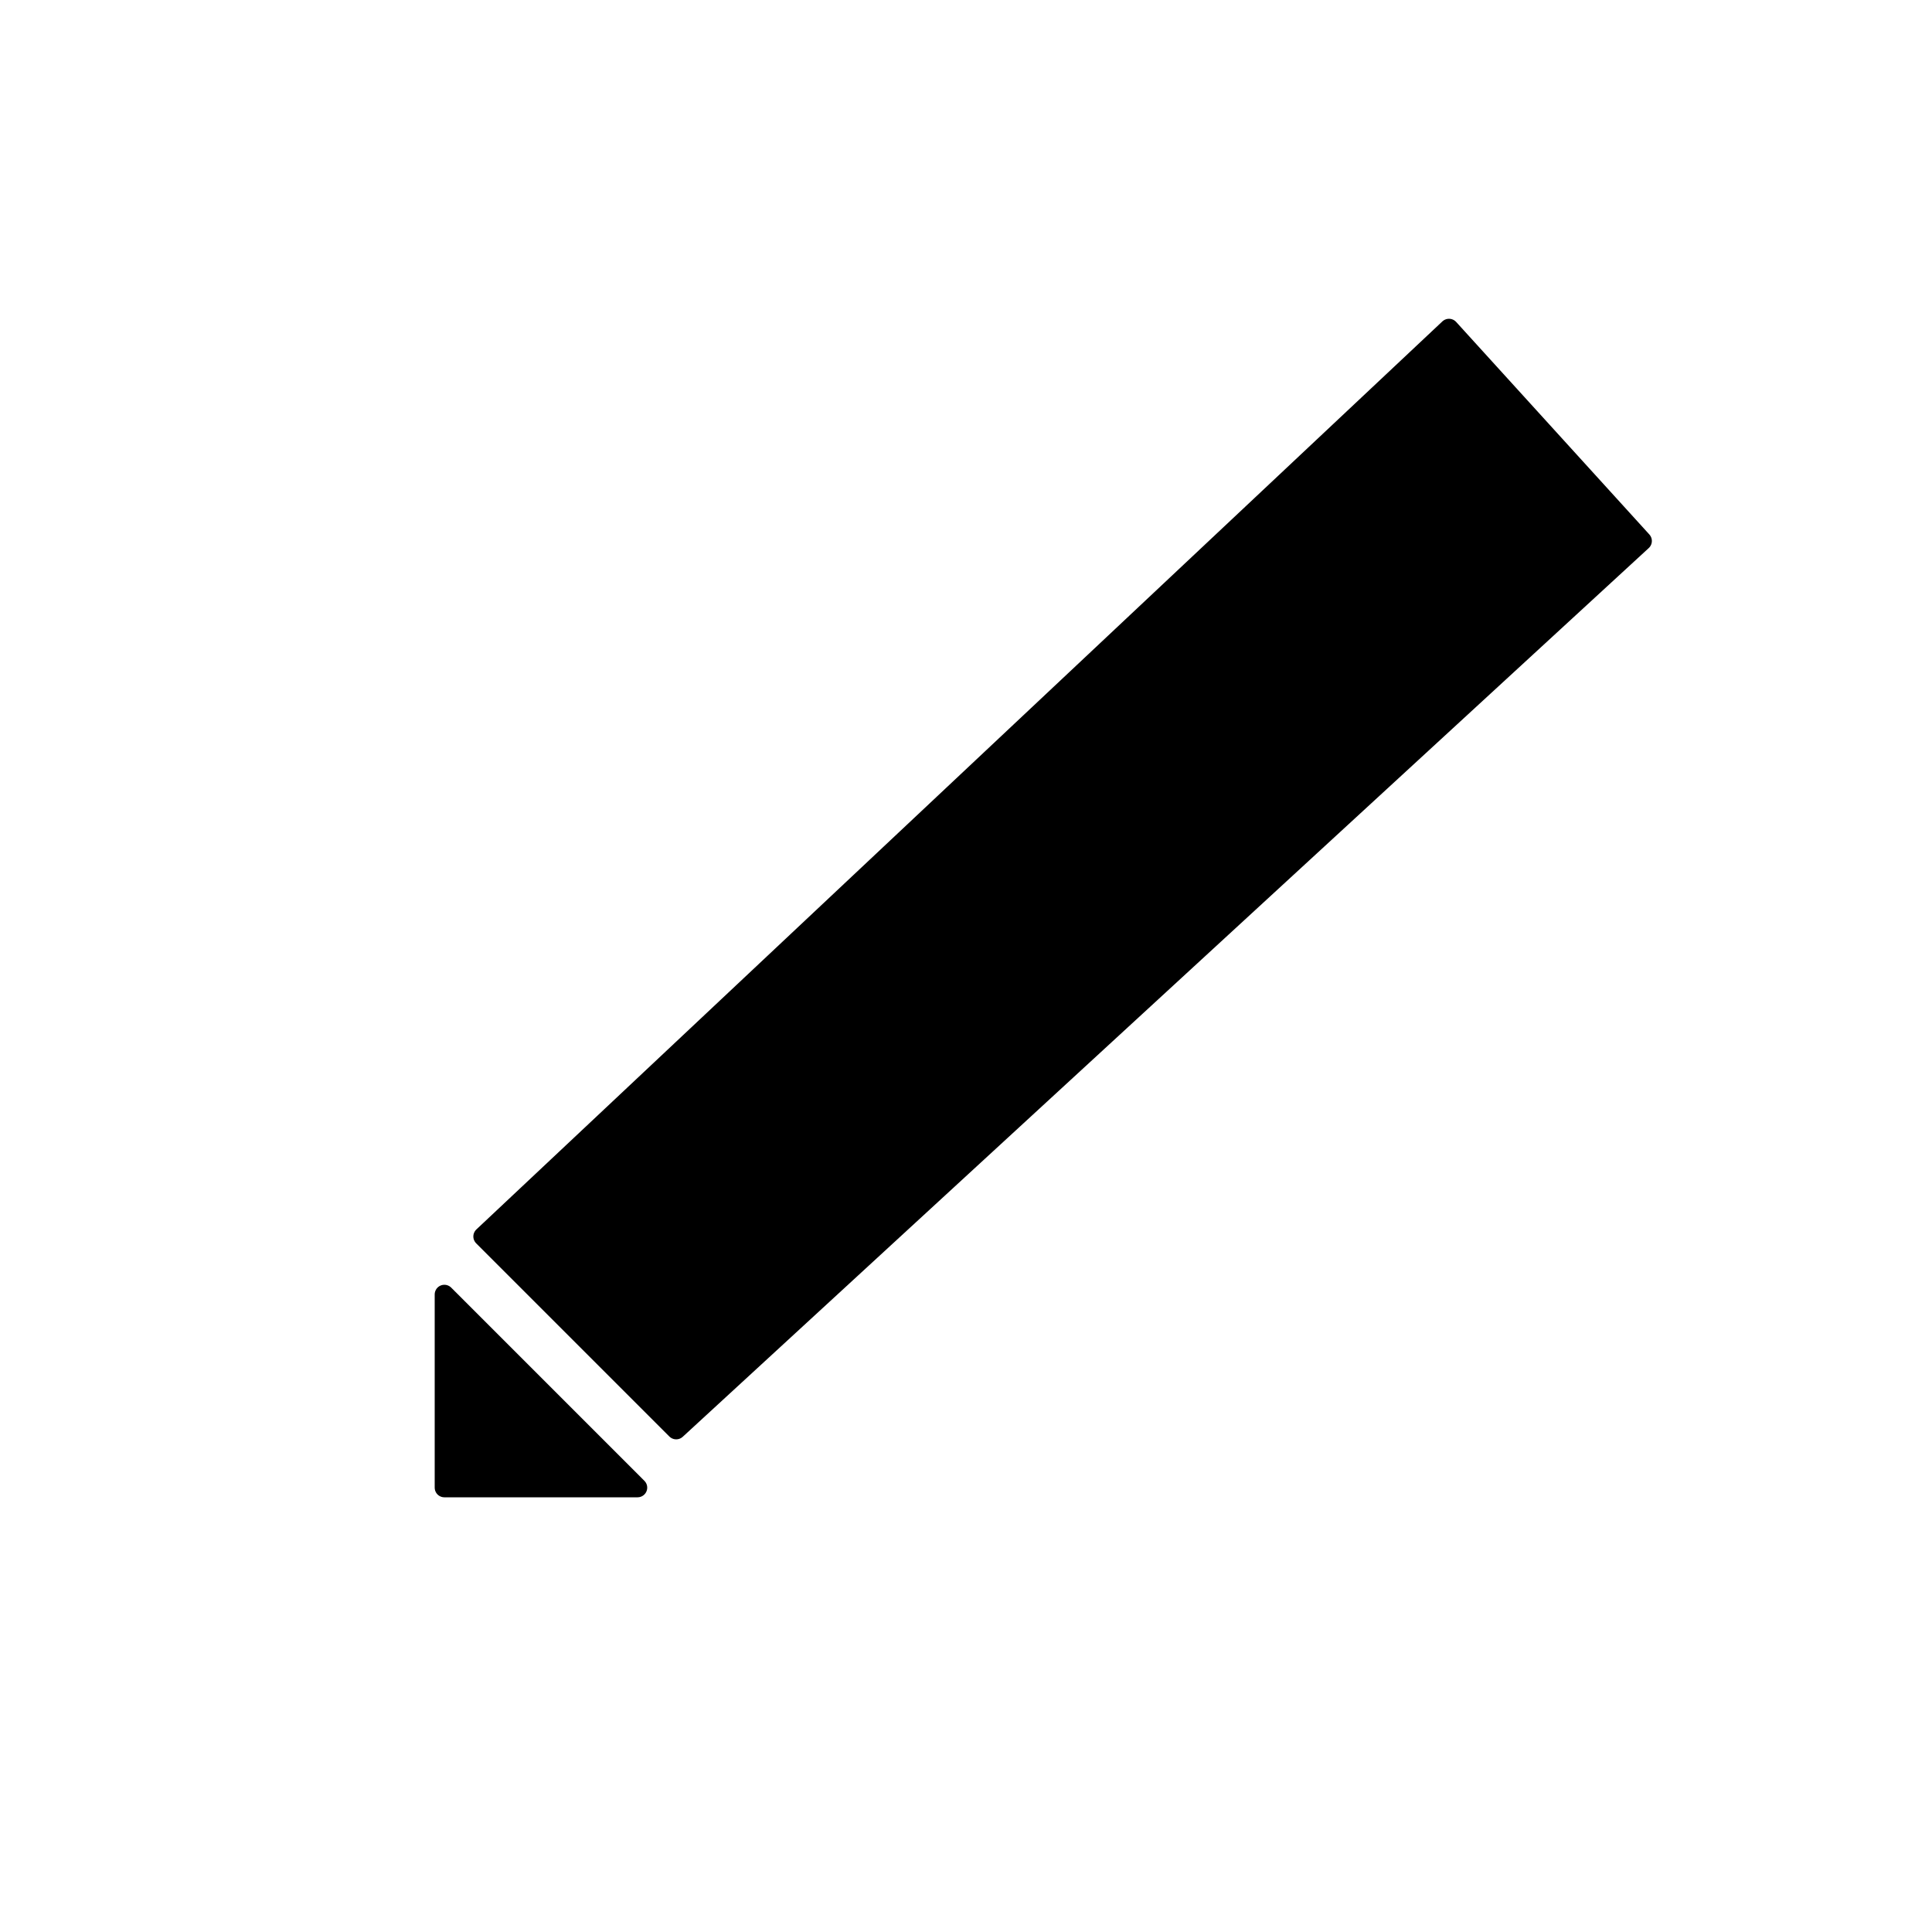
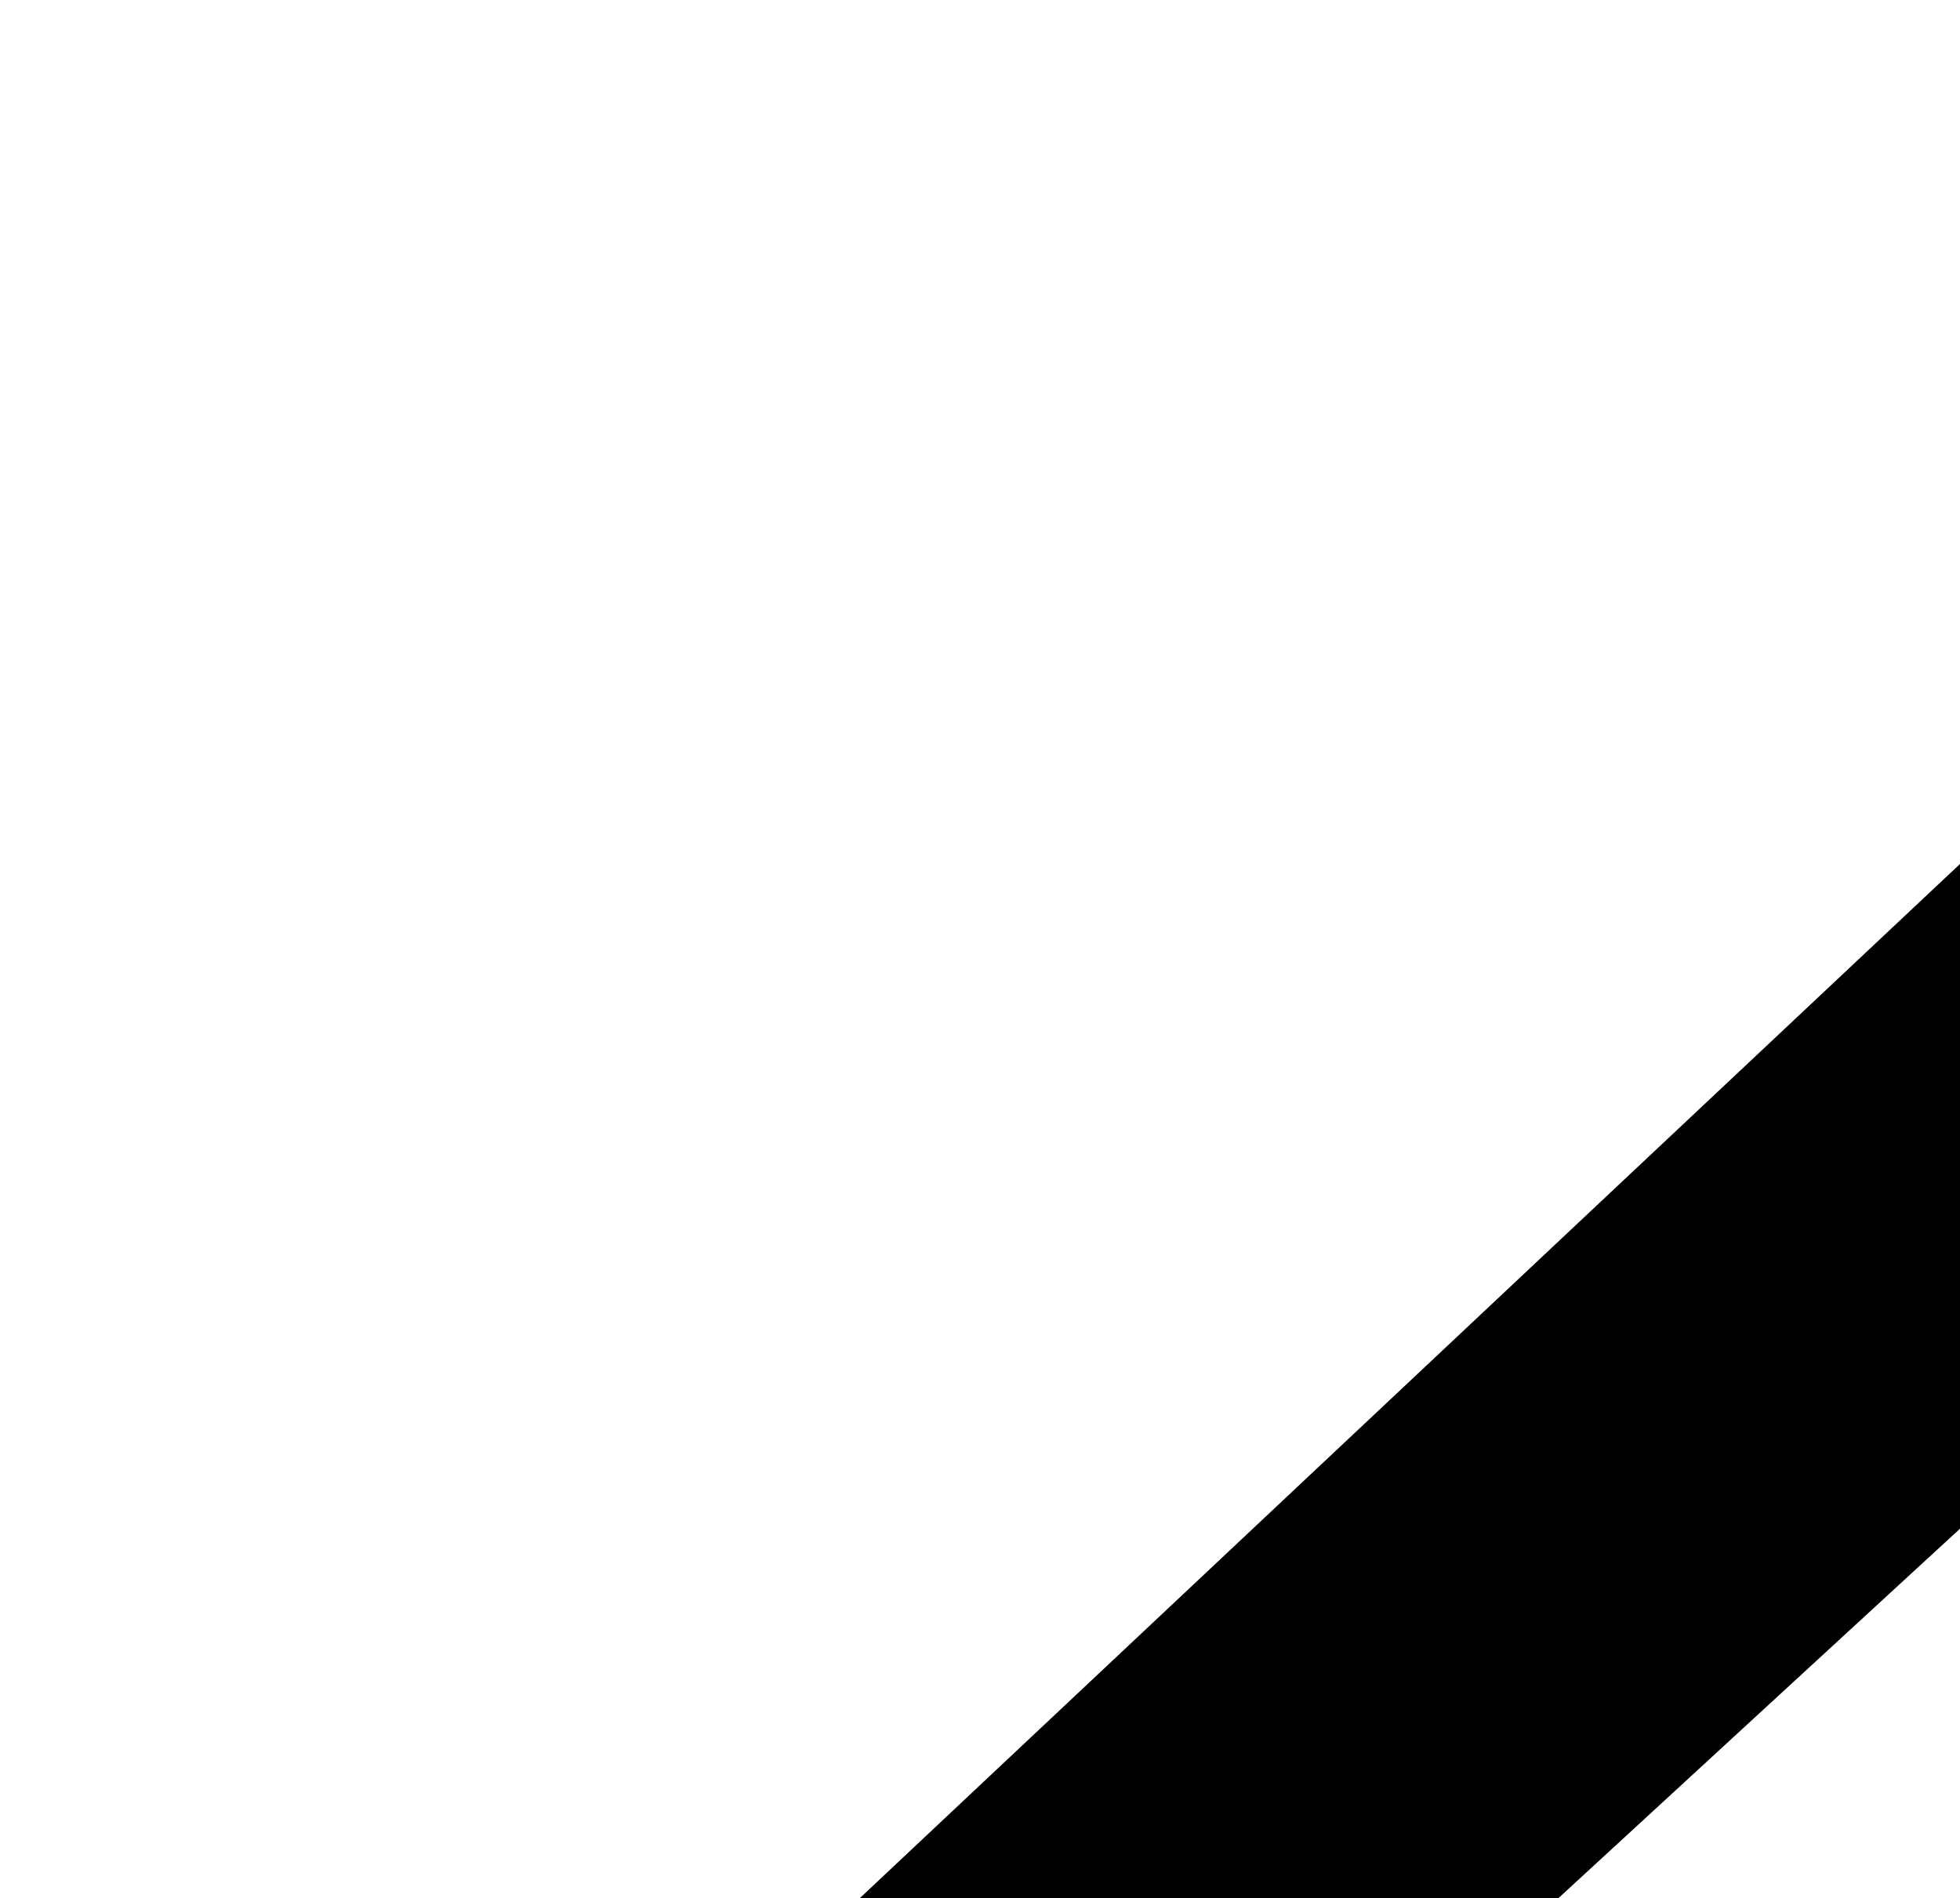
- <svg xmlns="http://www.w3.org/2000/svg" width="100" height="100">
+ <svg xmlns="http://www.w3.org/2000/svg" width="{dim}" height="{dim}">
  <defs>
    <style>
- 
        g {
            stroke-linecap: round;
            stroke-linejoin: round;
- 		}
- 
+ 		    }
	</style>
  </defs>
-   <g>
+   <g transform="scale({scale})">
    <path d="M23,77 L23,67 L33,77 L23,77" fill="black" stroke="black" />
    <path d="M25,64 L75,17 L85,28 L35,74 L25,64" fill="black" stroke="black" />

	Sorry, your browser does not support SVG!
</g>
</svg>
